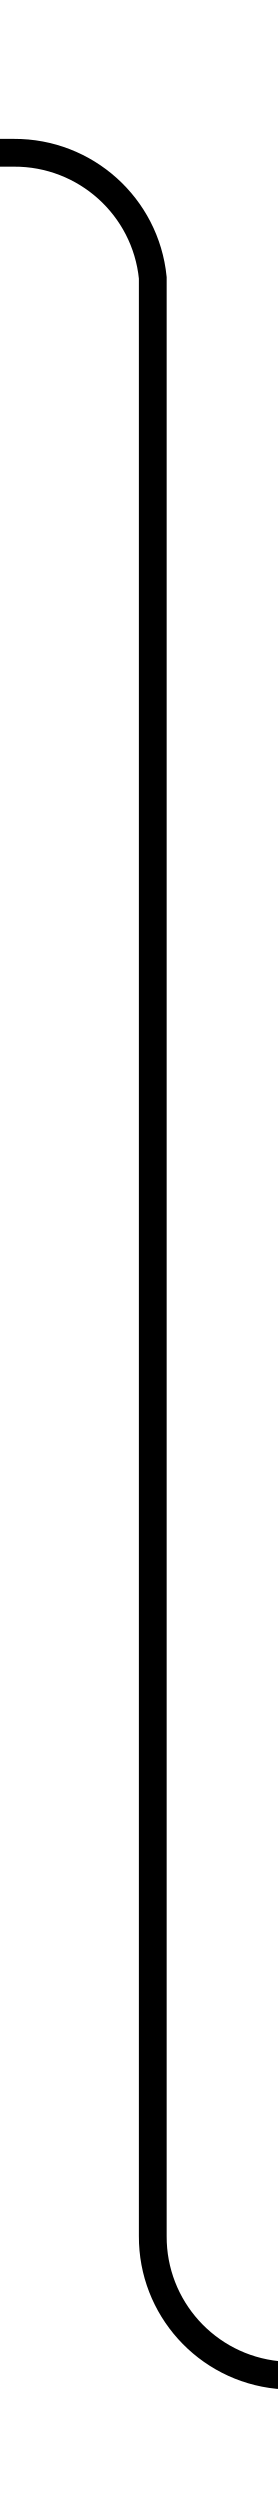
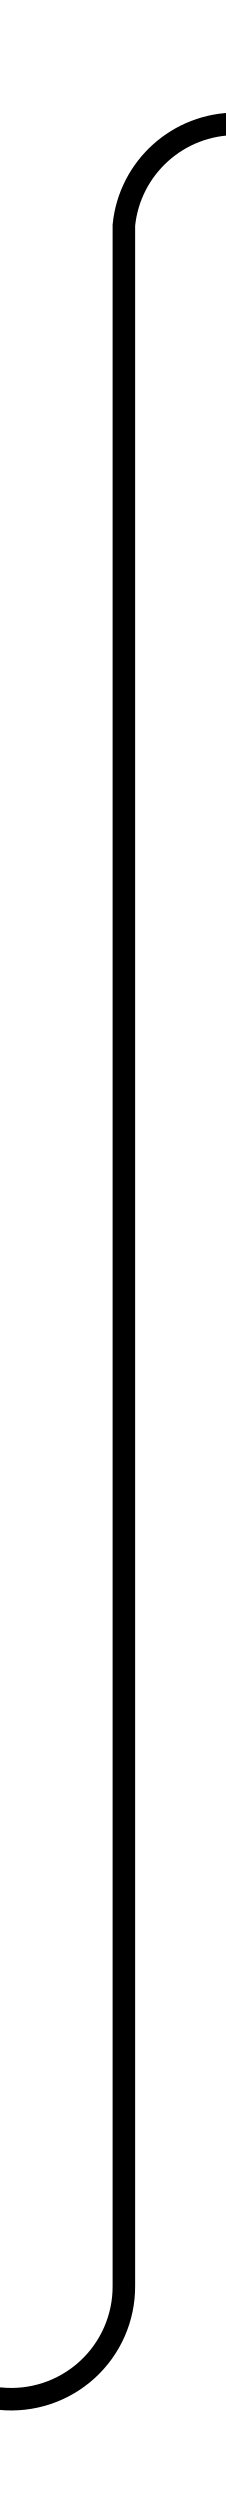
- <svg xmlns="http://www.w3.org/2000/svg" version="1.1" width="10px" height="90px" preserveAspectRatio="xMidYMin meet" viewBox="1773 696  8 90">
-   <path d="M 1857 781.5  L 1782 781.5  A 5 5 0 0 1 1777.5 776.5 L 1777.5 706  A 5 5 0 0 0 1772.5 701.5 L 1664 701.5  " stroke-width="1" stroke="#000000" fill="none" />
-   <path d="M 1855 778.5  A 3 3 0 0 0 1852 781.5 A 3 3 0 0 0 1855 784.5 A 3 3 0 0 0 1858 781.5 A 3 3 0 0 0 1855 778.5 Z " fill-rule="nonzero" fill="#000000" stroke="none" />
+ <svg xmlns="http://www.w3.org/2000/svg" version="1.1" width="10px" height="111px" preserveAspectRatio="xMidYMin meet" viewBox="468 131  8 111">
+   <path d="M 114 237.5  L 467 237.5  A 5 5 0 0 0 472.5 232.5 L 472.5 141  A 5 5 0 0 1 477.5 136.5 L 482 136.5  " stroke-width="1" stroke="#000000" fill="none" />
+   <path d="M 116 234.5  A 3 3 0 0 0 113 237.5 A 3 3 0 0 0 116 240.5 A 3 3 0 0 0 119 237.5 A 3 3 0 0 0 116 234.5 Z " fill-rule="nonzero" fill="#000000" stroke="none" />
</svg>
